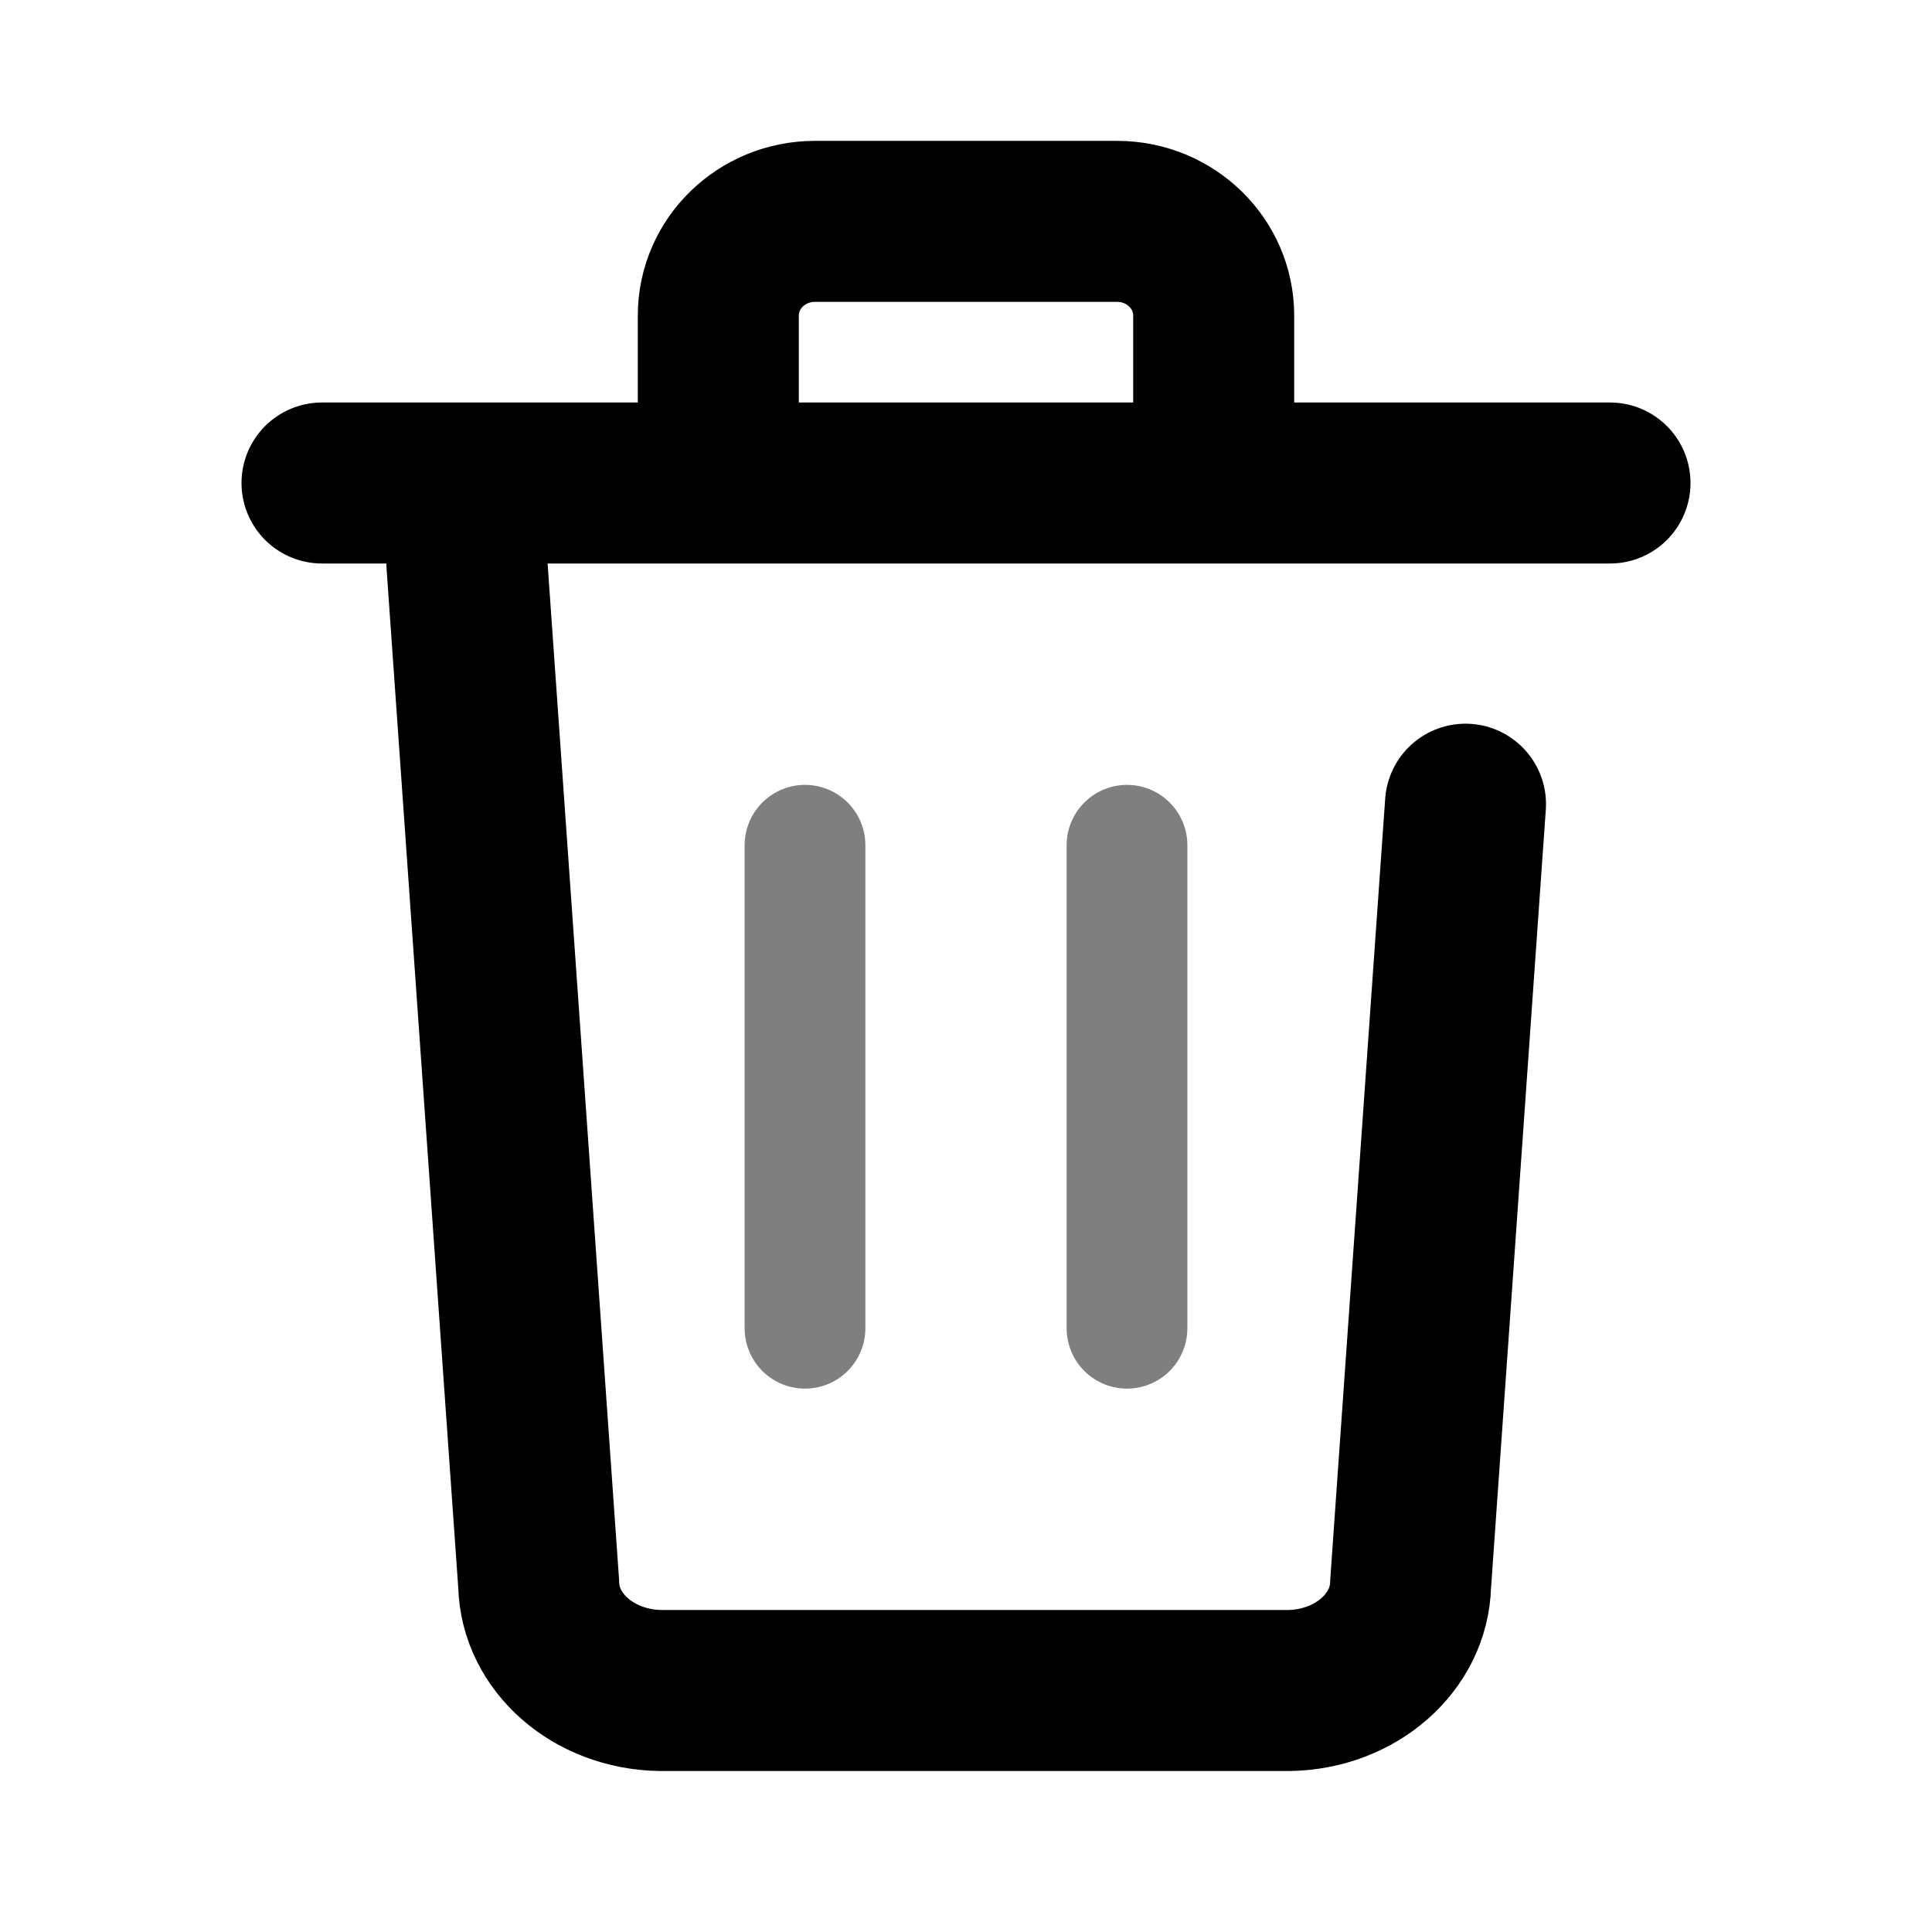
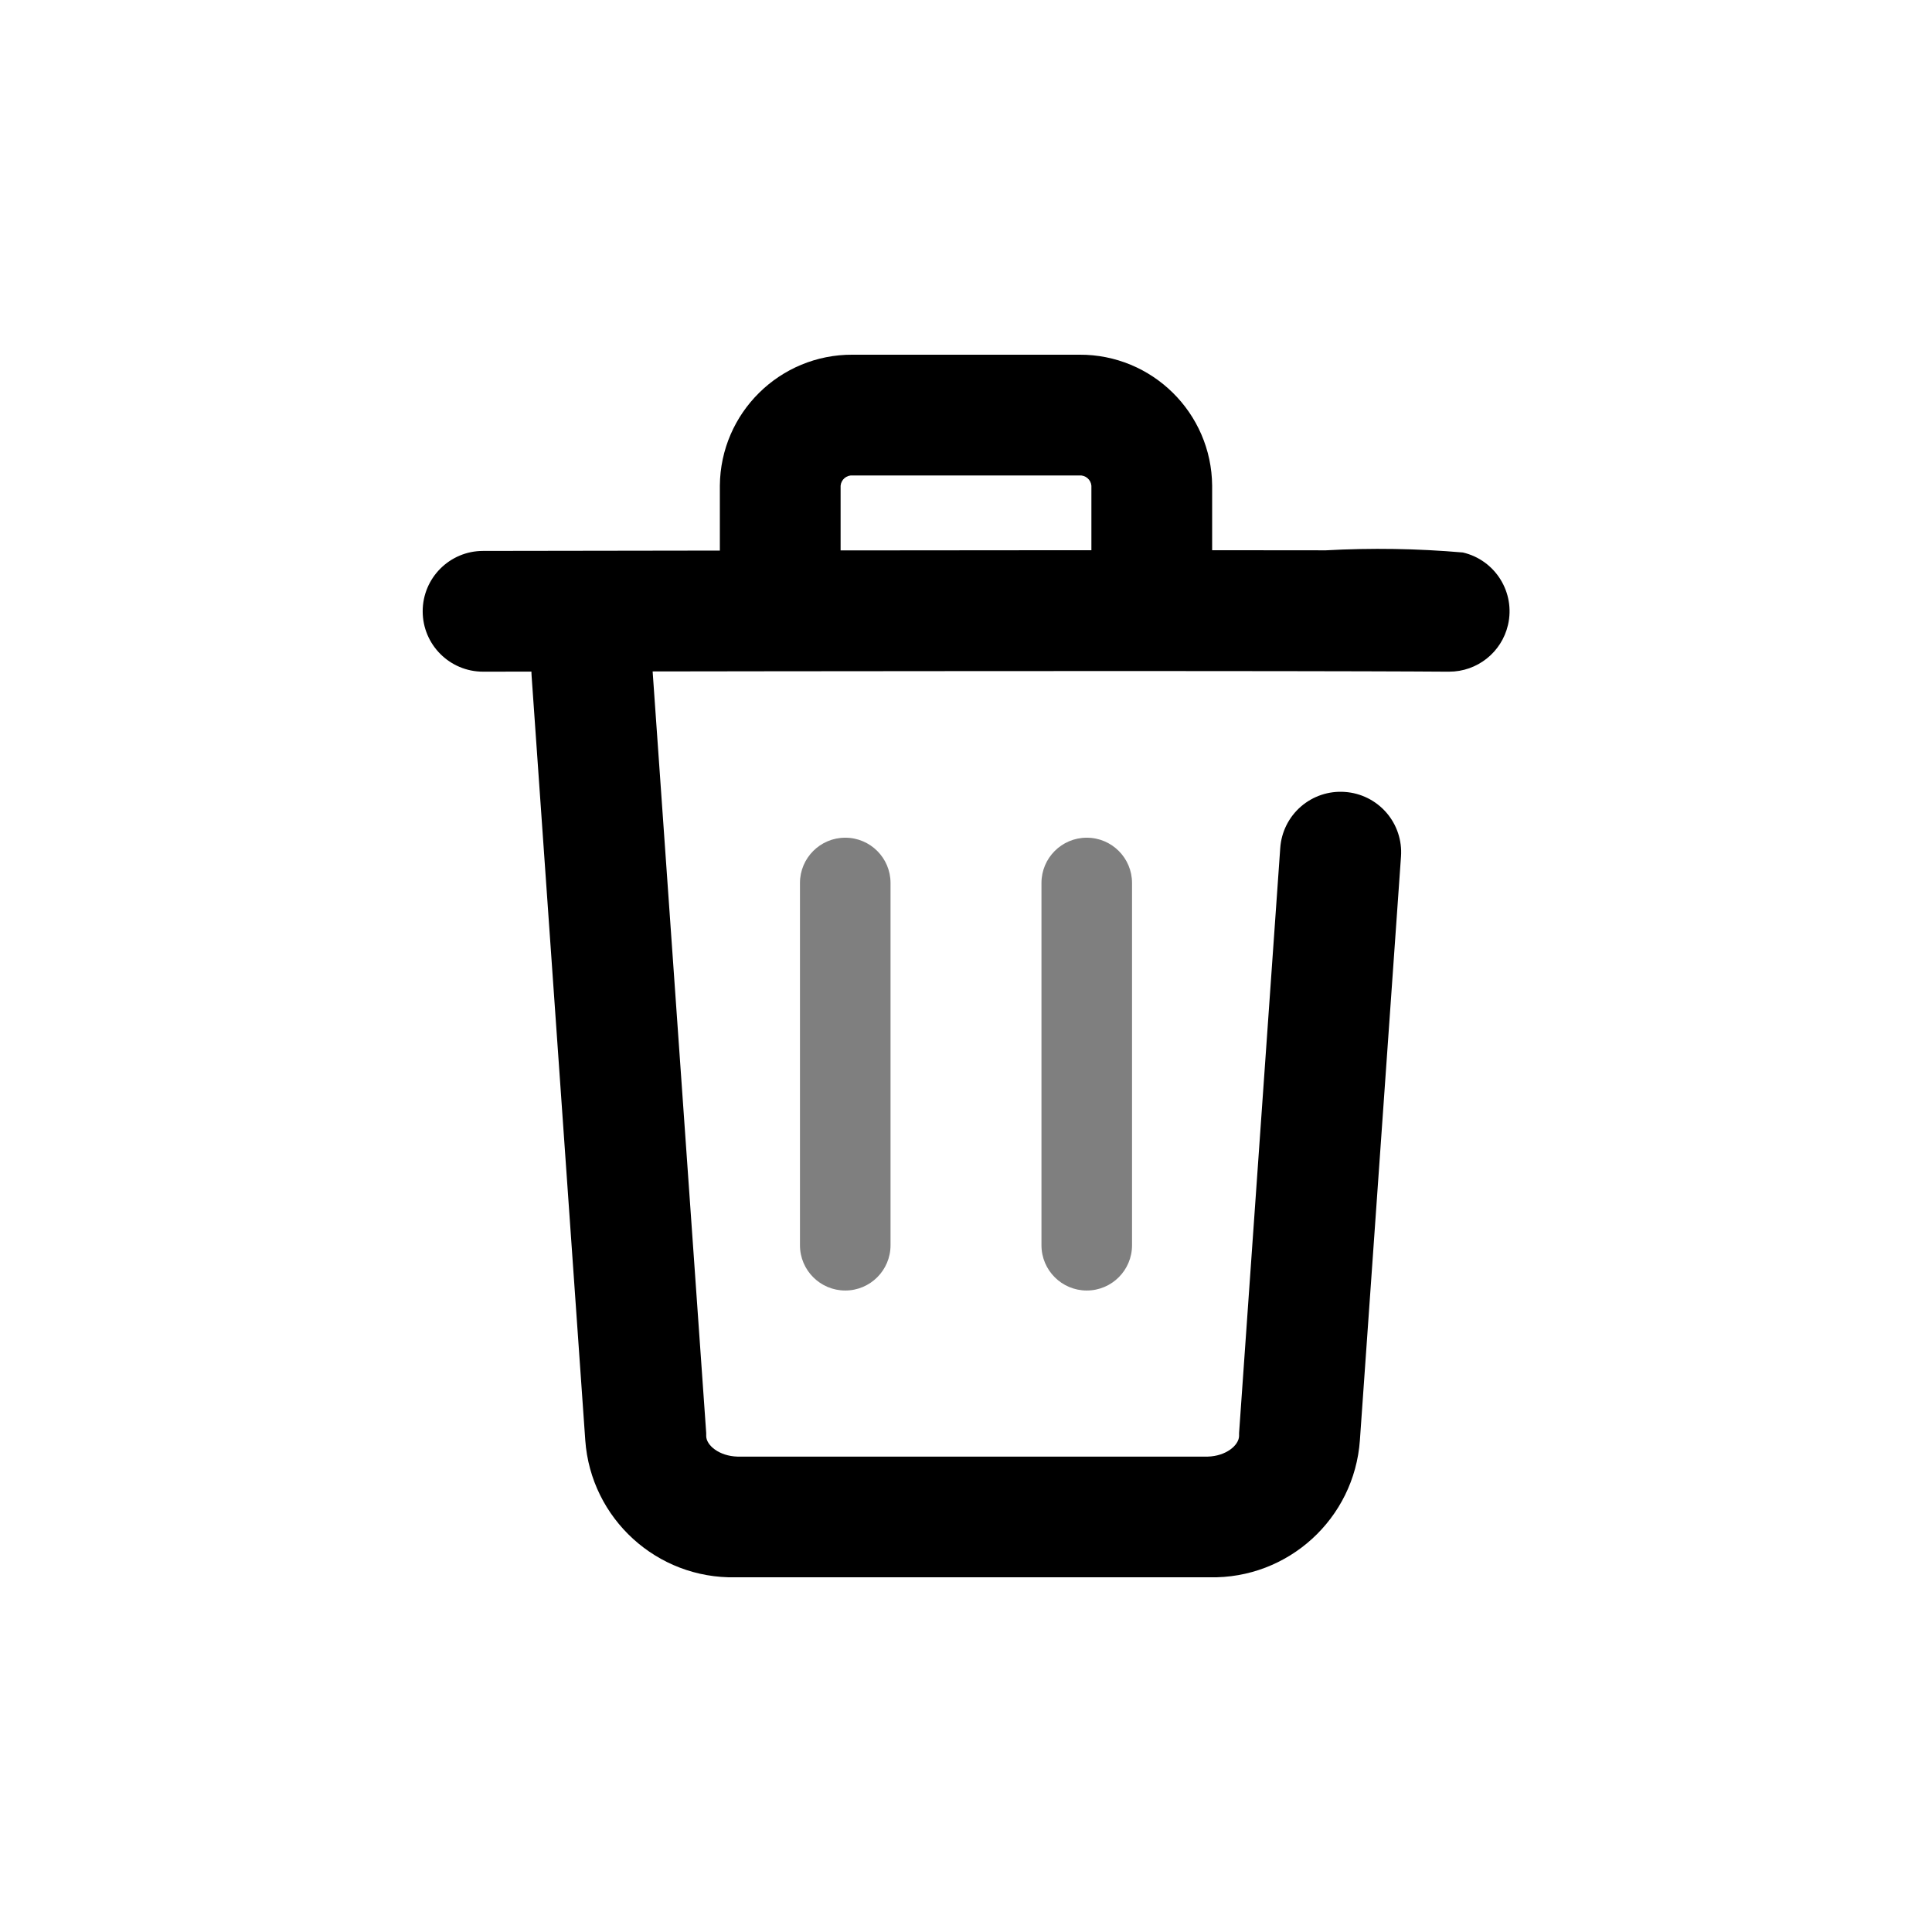
- <svg xmlns="http://www.w3.org/2000/svg" fill="currentColor" viewBox="0 0 24 24">
-   <g fill="none">
-     <rect width="24" height="24" />
-     <g transform="translate(4 2.75)" stroke="currentColor" stroke-linecap="round" stroke-linejoin="round">
-       <path d="m0 3.25h16m-11.077-0.85v-1.23c0-0.646 0.537-1.17 1.2-1.17h3.754c0.663 0 1.2 0.524 1.2 1.17v1.23" fill="none" stroke-width="2" />
-       <path transform="matrix(-1 0 0 1 16.005 0)" d="m14.205 4.25-0.892 12.681c-0.016 0.723-0.682 1.305-1.508 1.319h-7.815c-0.826-0.014-1.491-0.597-1.508-1.319-0.24-3.418-0.421-5.981-0.541-7.69-0.013-0.19-0.089-1.259-0.141-2.001" fill="none" stroke-width="2" />
-       <g transform="translate(5 7.75)" opacity=".5" stroke-width="1.5">
-         <line x1="1" x2="1" y2="6" />
-         <line x1="5" x2="5" y2="6" />
-       </g>
-     </g>
+ <svg xmlns="http://www.w3.org/2000/svg" width="32" height="32" viewBox="0 0 32 32">
+   <rect width="32" height="32" fill="rgba(255,255,255,0)" />
+   <g transform="translate(4 28.125)">
+     <path d="M11.077,3.4a1,1,0,0,1-1-1V1.17a.187.187,0,0,0-.2-.17H6.123a.187.187,0,0,0-.2.17V2.4a1,1,0,1,1-2,0V1.17A2.188,2.188,0,0,1,6.123-1H9.877a2.188,2.188,0,0,1,2.2,2.17V2.4A1,1,0,0,1,11.077,3.4Z" transform="translate(4 -21.25)" />
+     <path d="M12.4,1a1,1,0,0,1-1-.93l-.892-12.681q0-.024,0-.048c0-.156-.217-.334-.518-.342H2.2c-.3.008-.515.186-.518.342q0,.024,0,.048L1-2.919A1,1,0,0,1-.07-1.992,1,1,0,0,1-1-3.06l.681-9.671A2.444,2.444,0,0,1,2.172-15h7.85a2.444,2.444,0,0,1,2.489,2.269L13.4-.07A1,1,0,0,1,12.475,1Z" transform="translate(18.205 -17) rotate(180)" />
+     <path d="M1,6.75A.75.75,0,0,1,.25,6V0a.75.75,0,0,1,1.5,0V6A.75.75,0,0,1,1,6.75Z" transform="translate(9 -13.5)" opacity="0.5" />
+     <path d="M1,6.75A.75.75,0,0,1,.25,6V0a.75.75,0,0,1,1.5,0V6A.75.75,0,0,1,1,6.75Z" transform="translate(13 -13.5)" opacity="0.5" />
+     <path d="M20-17l-.055,0c-.159,0-1.693-.023-15.944,0a1,1,0,0,1-1-1,1,1,0,0,1,1-1c8.207-.014,12.121-.013,13.96-.01a16.048,16.048,0,0,1,2.269.036,1,1,0,0,1,.747,1.2A1,1,0,0,1,20-17Z" />
  </g>
</svg>
